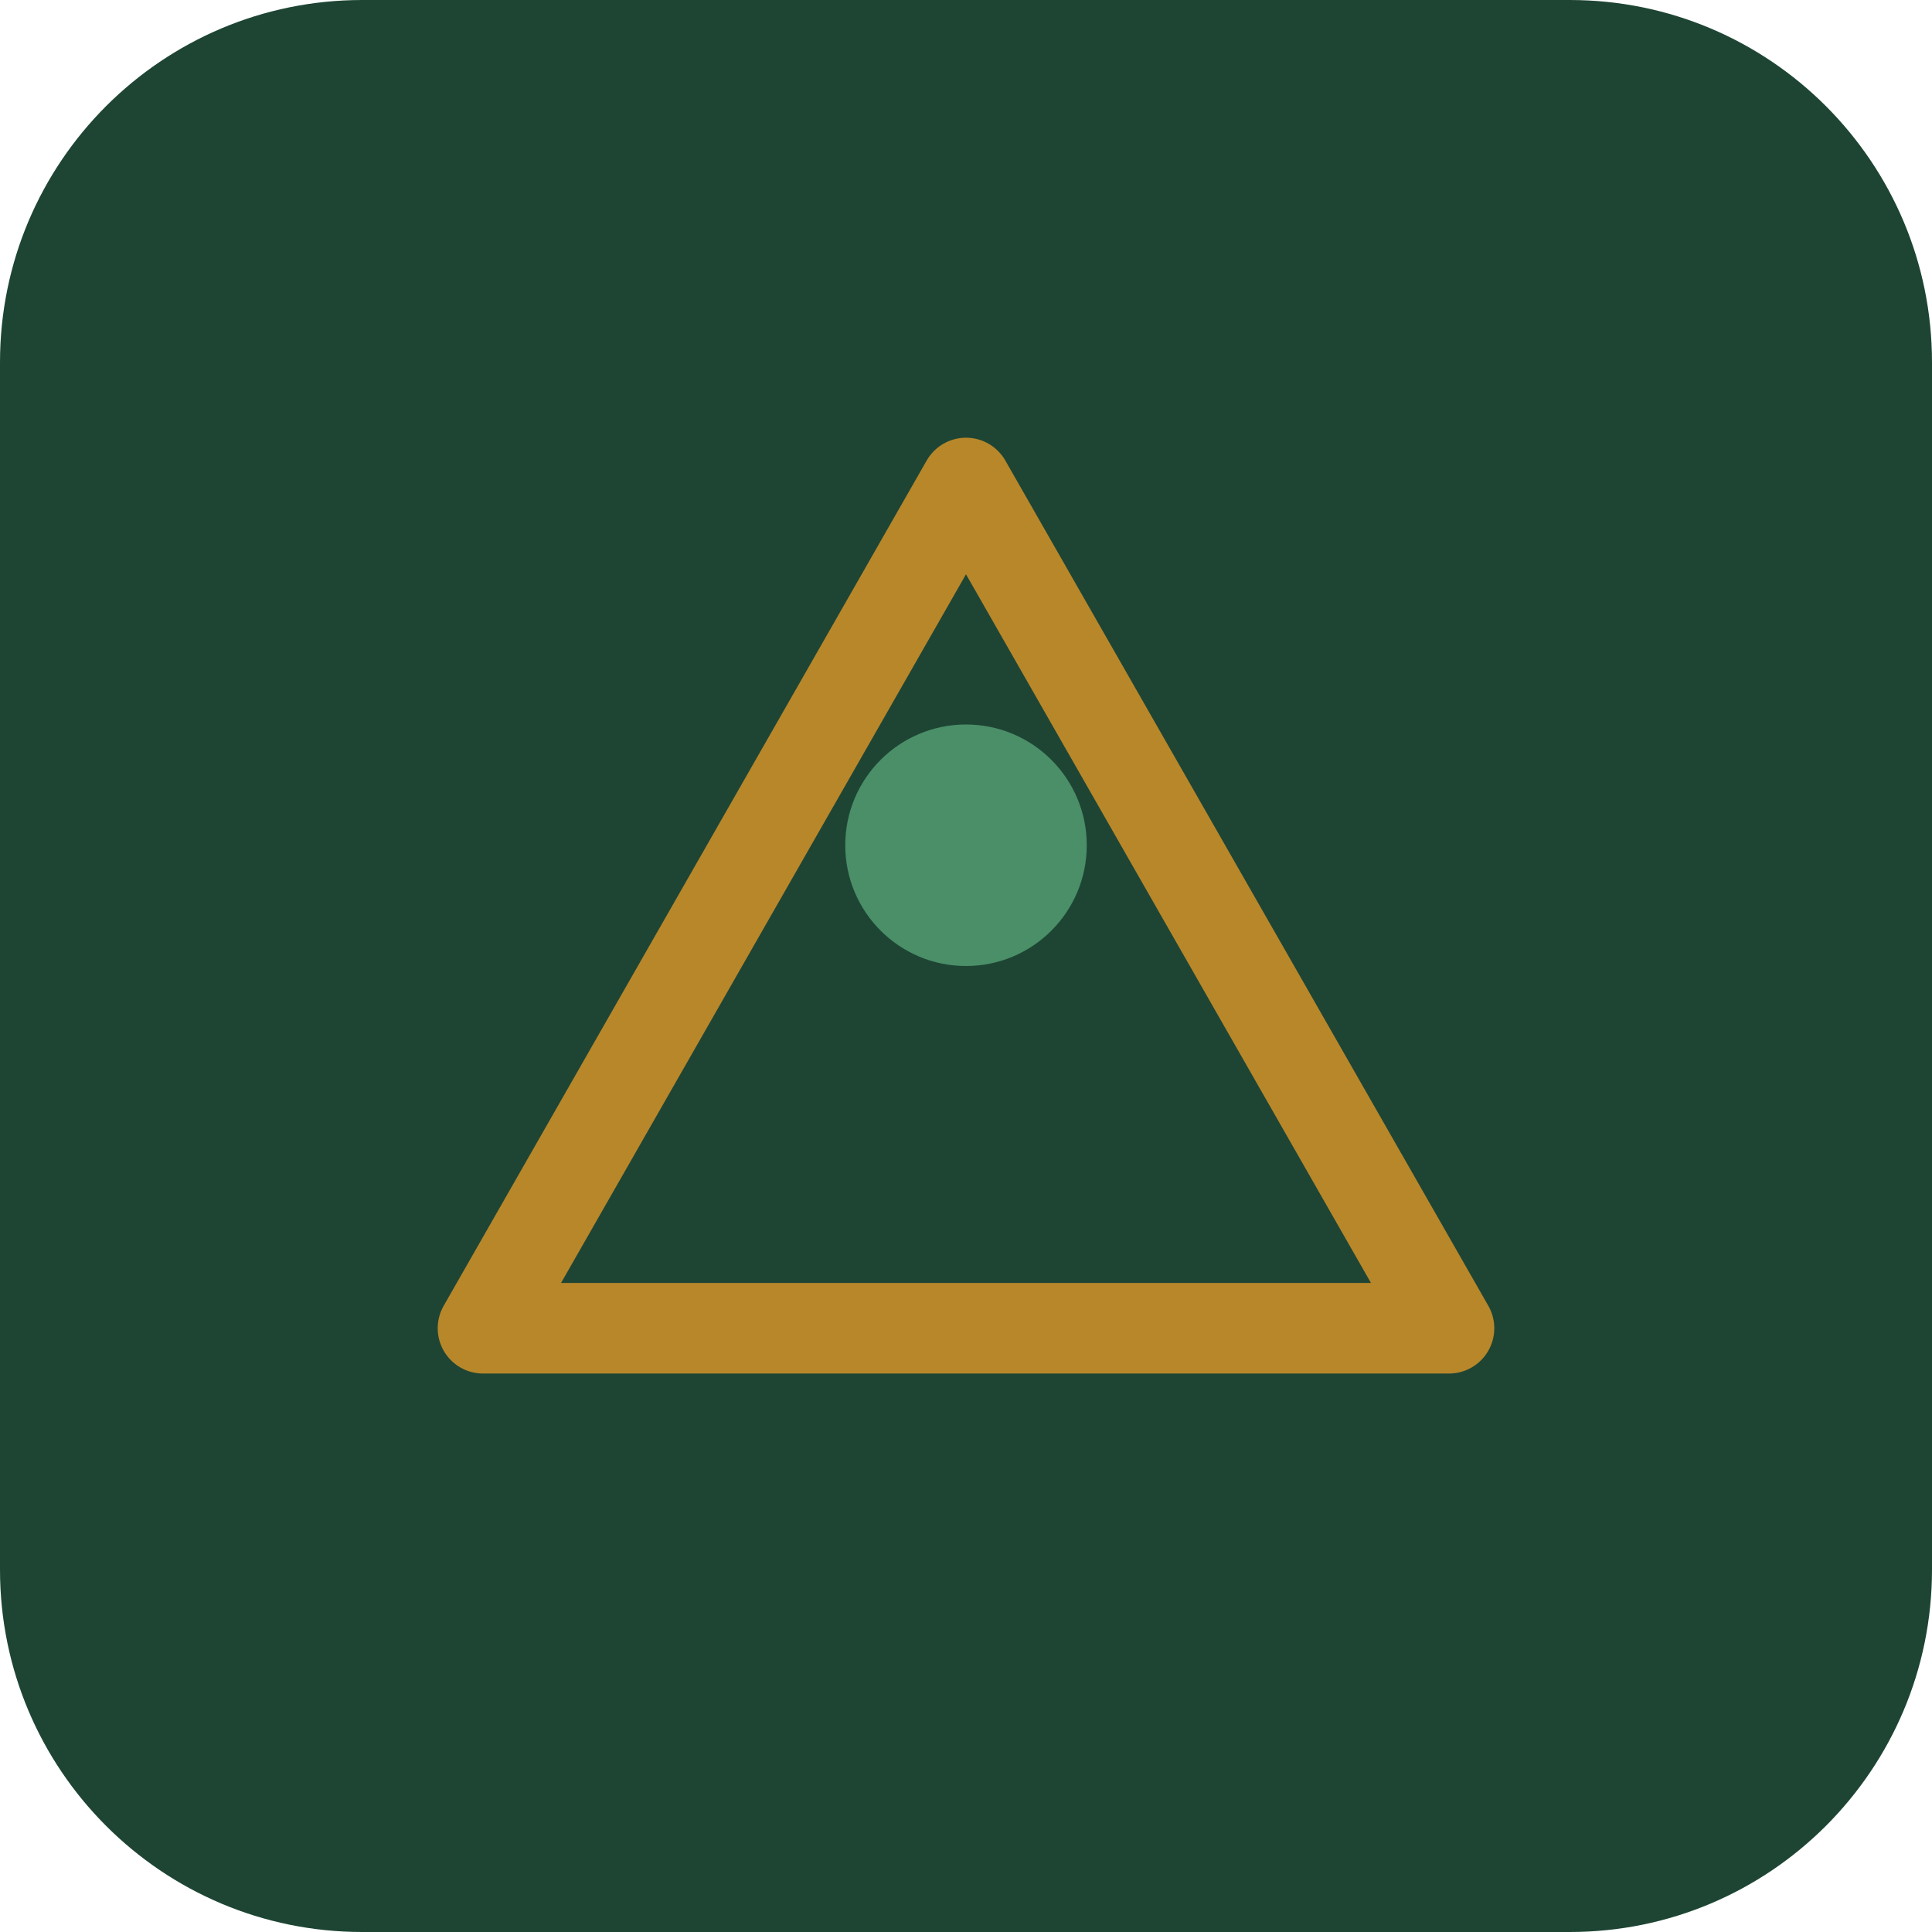
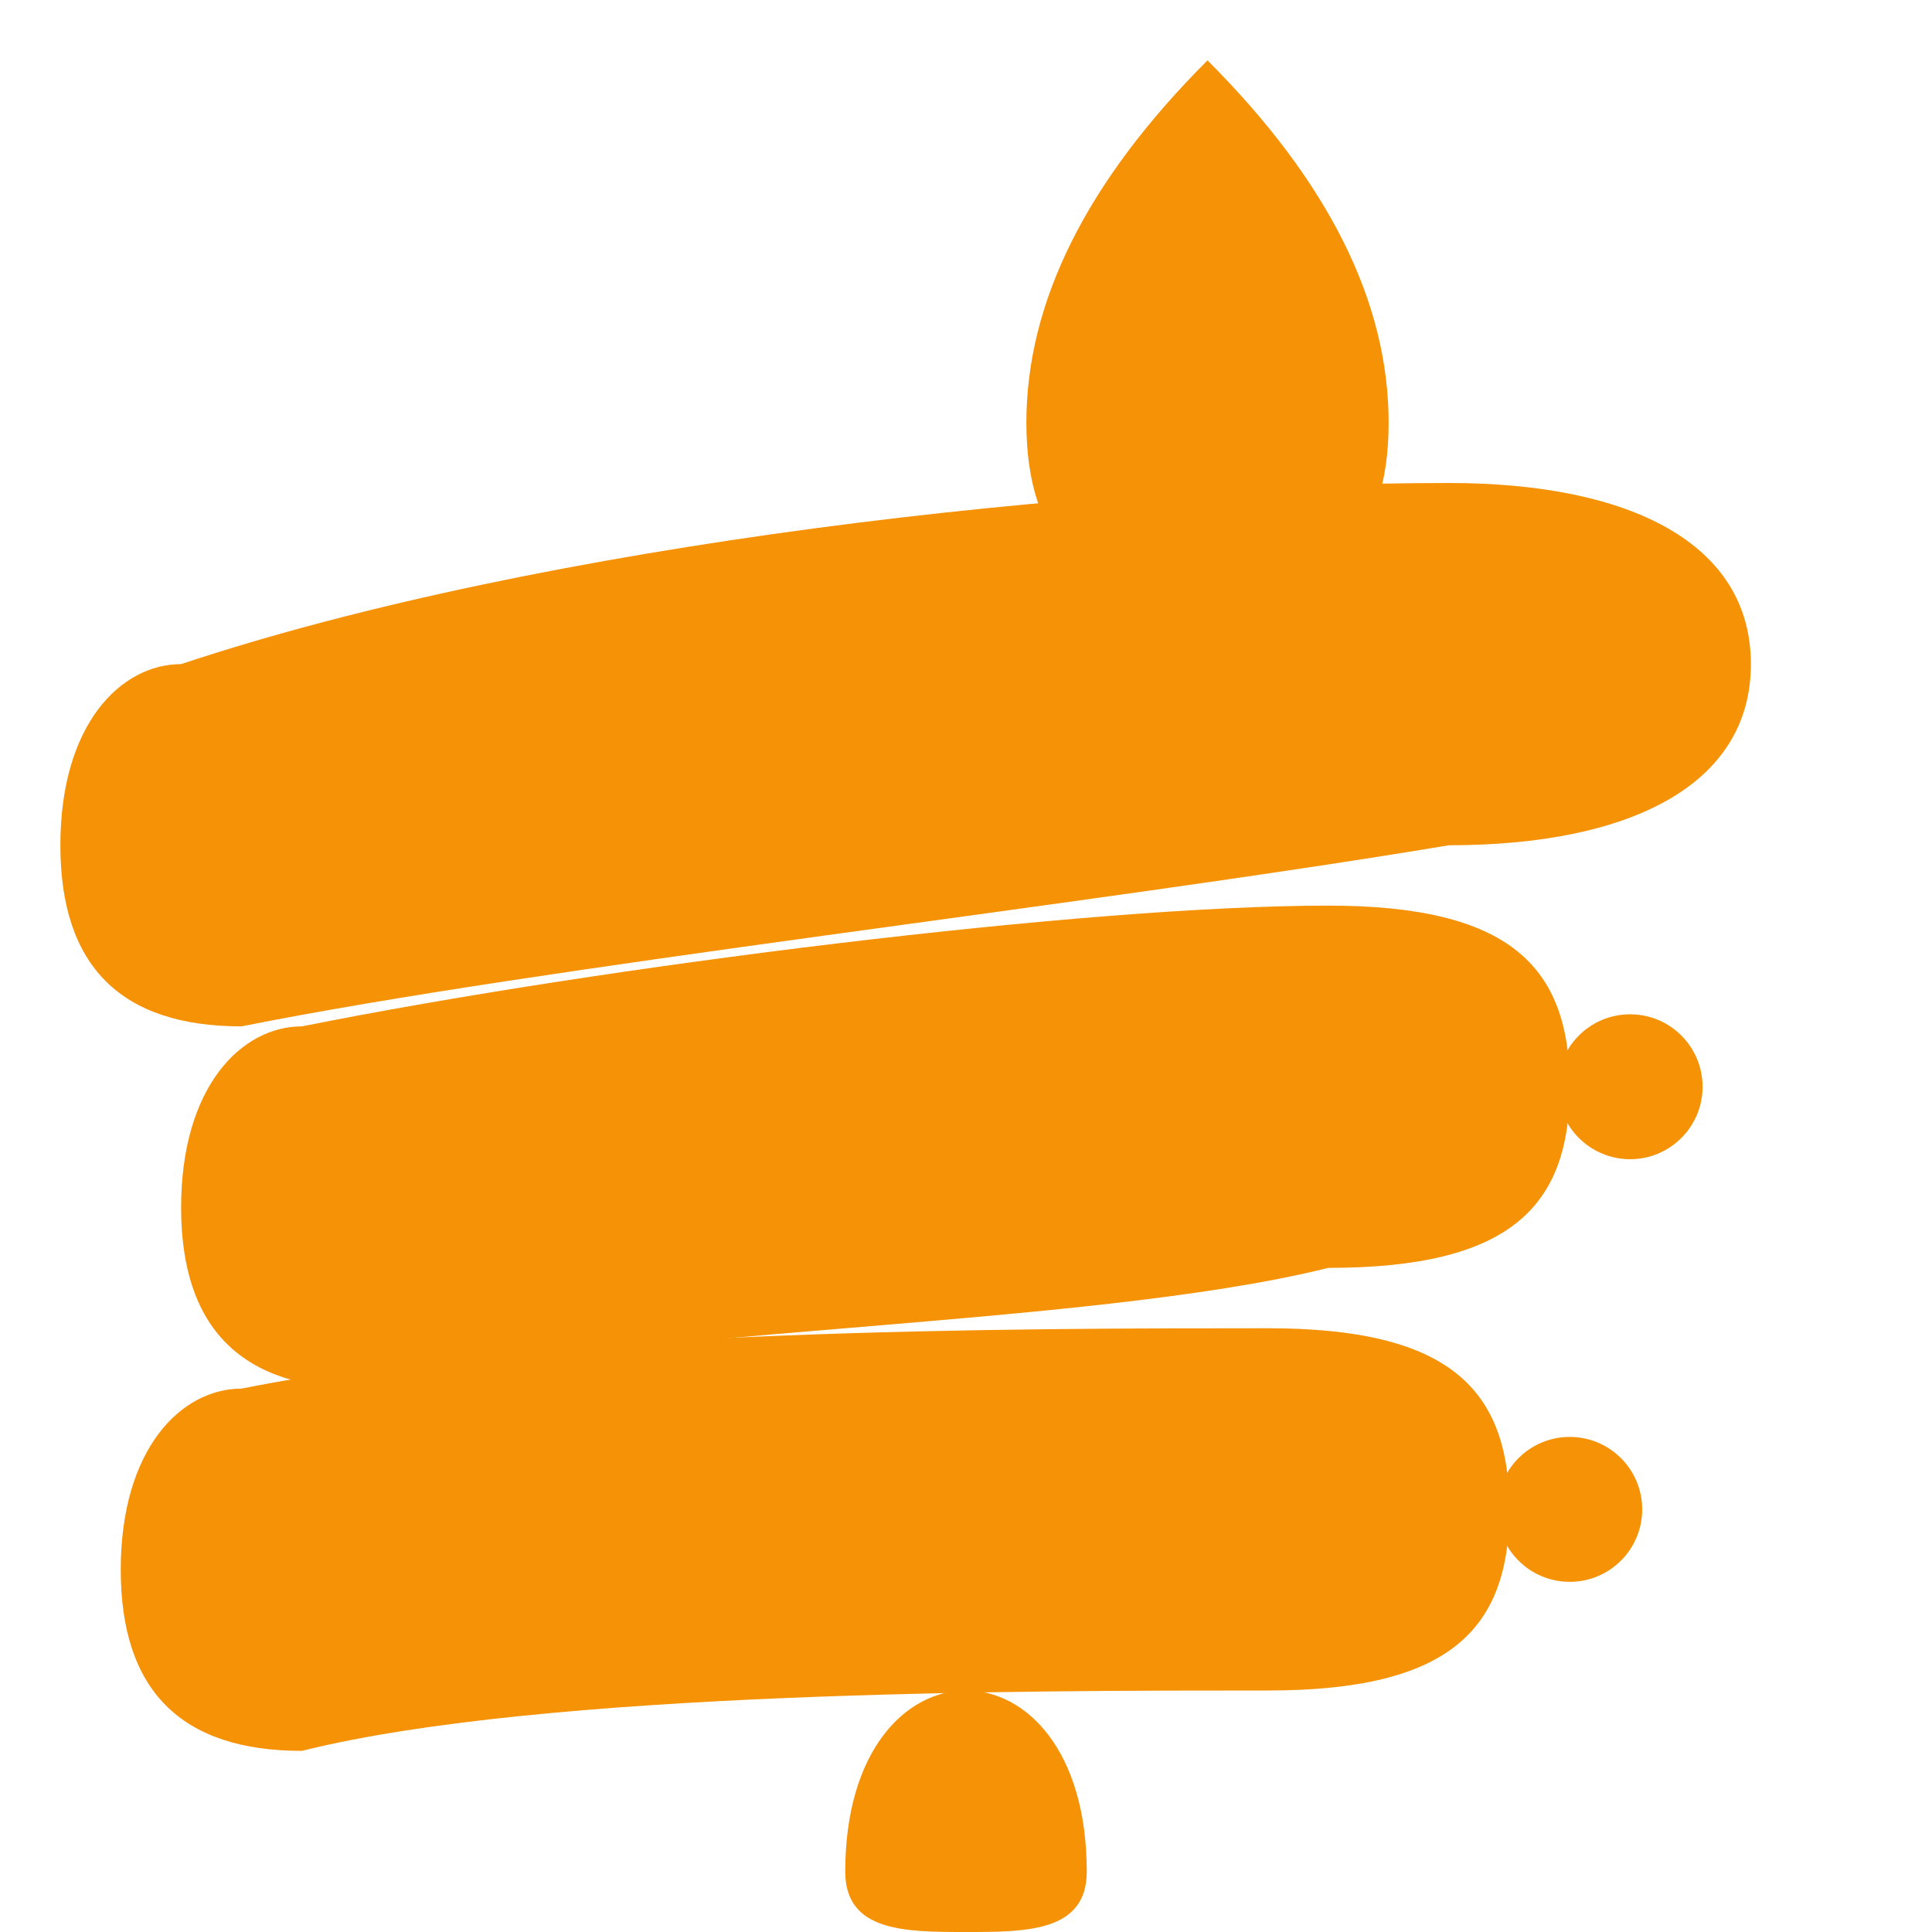
<svg xmlns="http://www.w3.org/2000/svg" viewBox="0 0 32 32" fill="none">
-   <rect width="32" height="32" rx="6" fill="#1e4534" />
-   <path d="M8 22 L16 8 L24 22 Z" stroke="#b8872a" stroke-width="1.5" fill="none" stroke-linejoin="round" />
-   <circle cx="16" cy="14" r="2" fill="#4a8f68" />
+   <path d="M20 1 C22 3 23 5 23 7 C23 9 22 10 20 10 C18 10 17 9 17 7 C17 5 18 3 20 1 Z" fill="#F59206" />
+   <path d="M3 11 C9 9 18 8 24 8 C27 8 29 9 29 11 C29 13 27 14 24 14 C18 15 9 16 4 17 C2 17 1 16 1 14 C1 12 2 11 3 11 Z" fill="#F59206" />
+   <path d="M5 17 C10 16 18 15 22 15 C25 15 26 16 26 18 C26 20 25 21 22 21 C18 22 10 22 6 23 C4 23 3 22 3 20 C3 18 4 17 5 17 Z" fill="#F59206" />
+   <circle cx="27" cy="18" r="1.2" fill="#F59206" />
+   <path d="M4 23 C9 22 17 22 21 22 C24 22 25 23 25 25 C25 27 24 28 21 28 C17 28 9 28 5 29 C3 29 2 28 2 26 C2 24 3 23 4 23 Z" fill="#F59206" />
+   <circle cx="26" cy="25" r="1.2" fill="#F59206" />
+   <path d="M16 28 C17 28 18 29 18 31 C18 32 17 32 16 32 C15 32 14 32 14 31 C14 29 15 28 16 28 Z" fill="#F59206" />
</svg>
